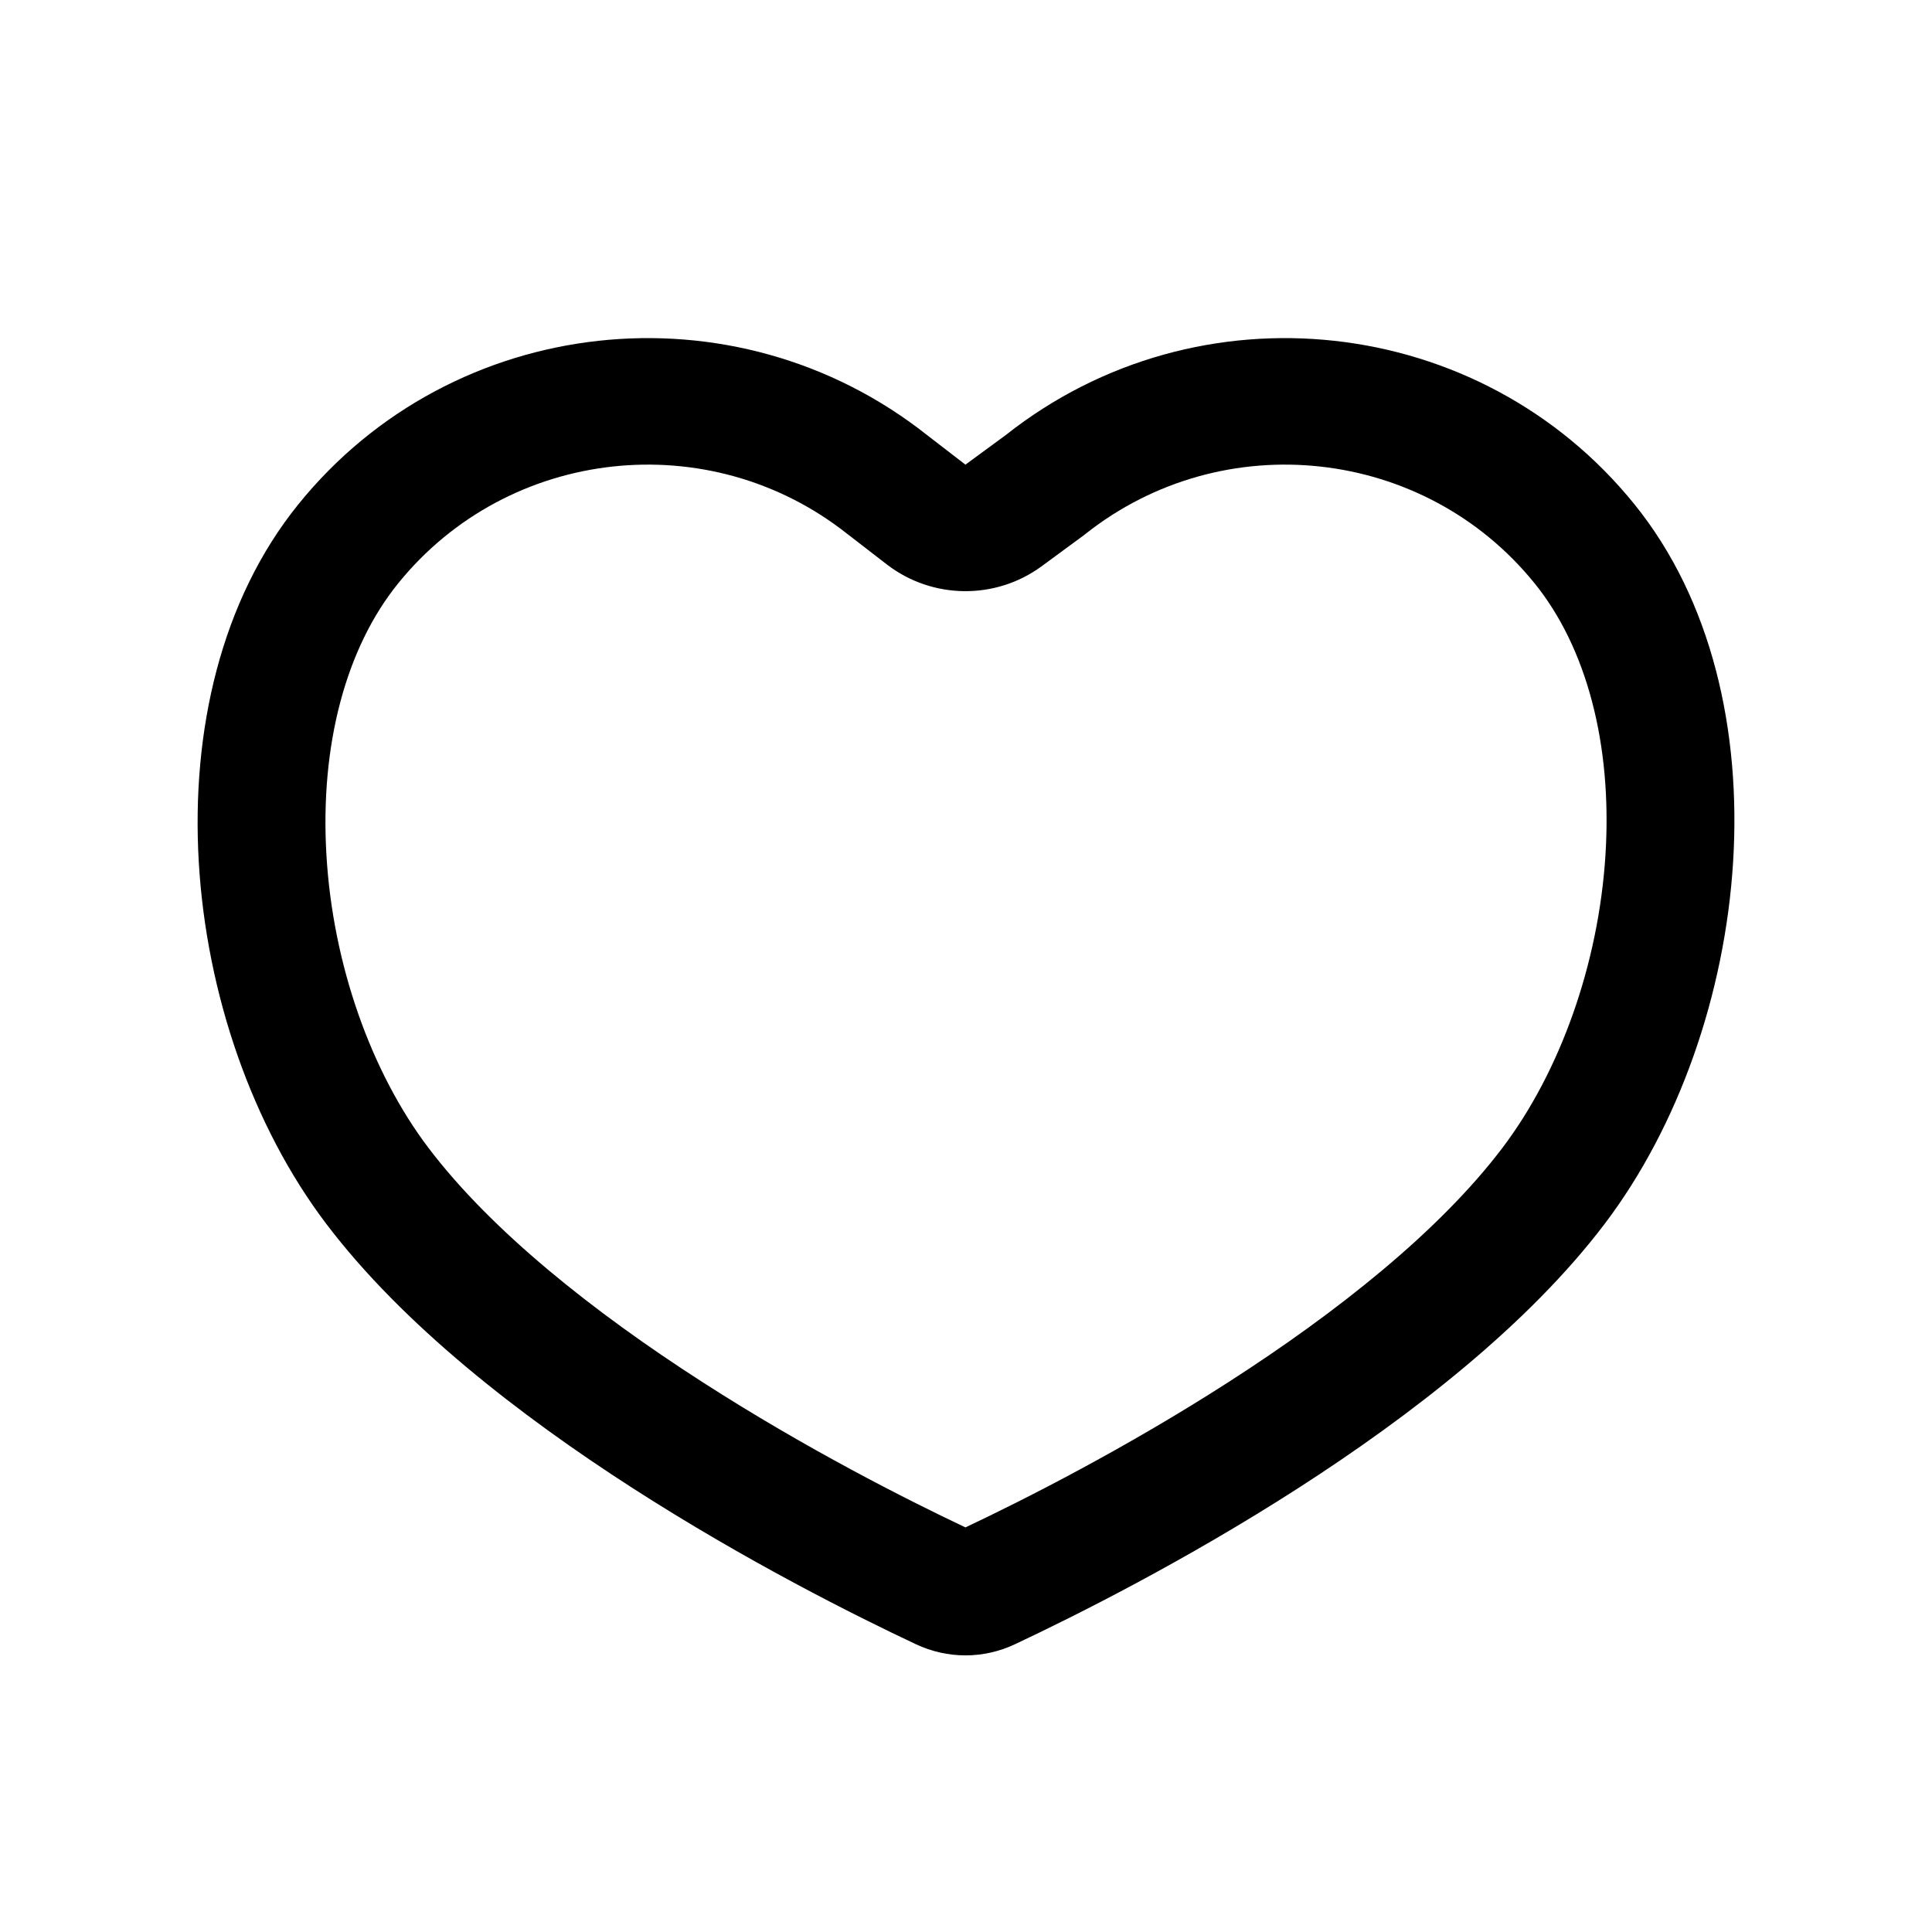
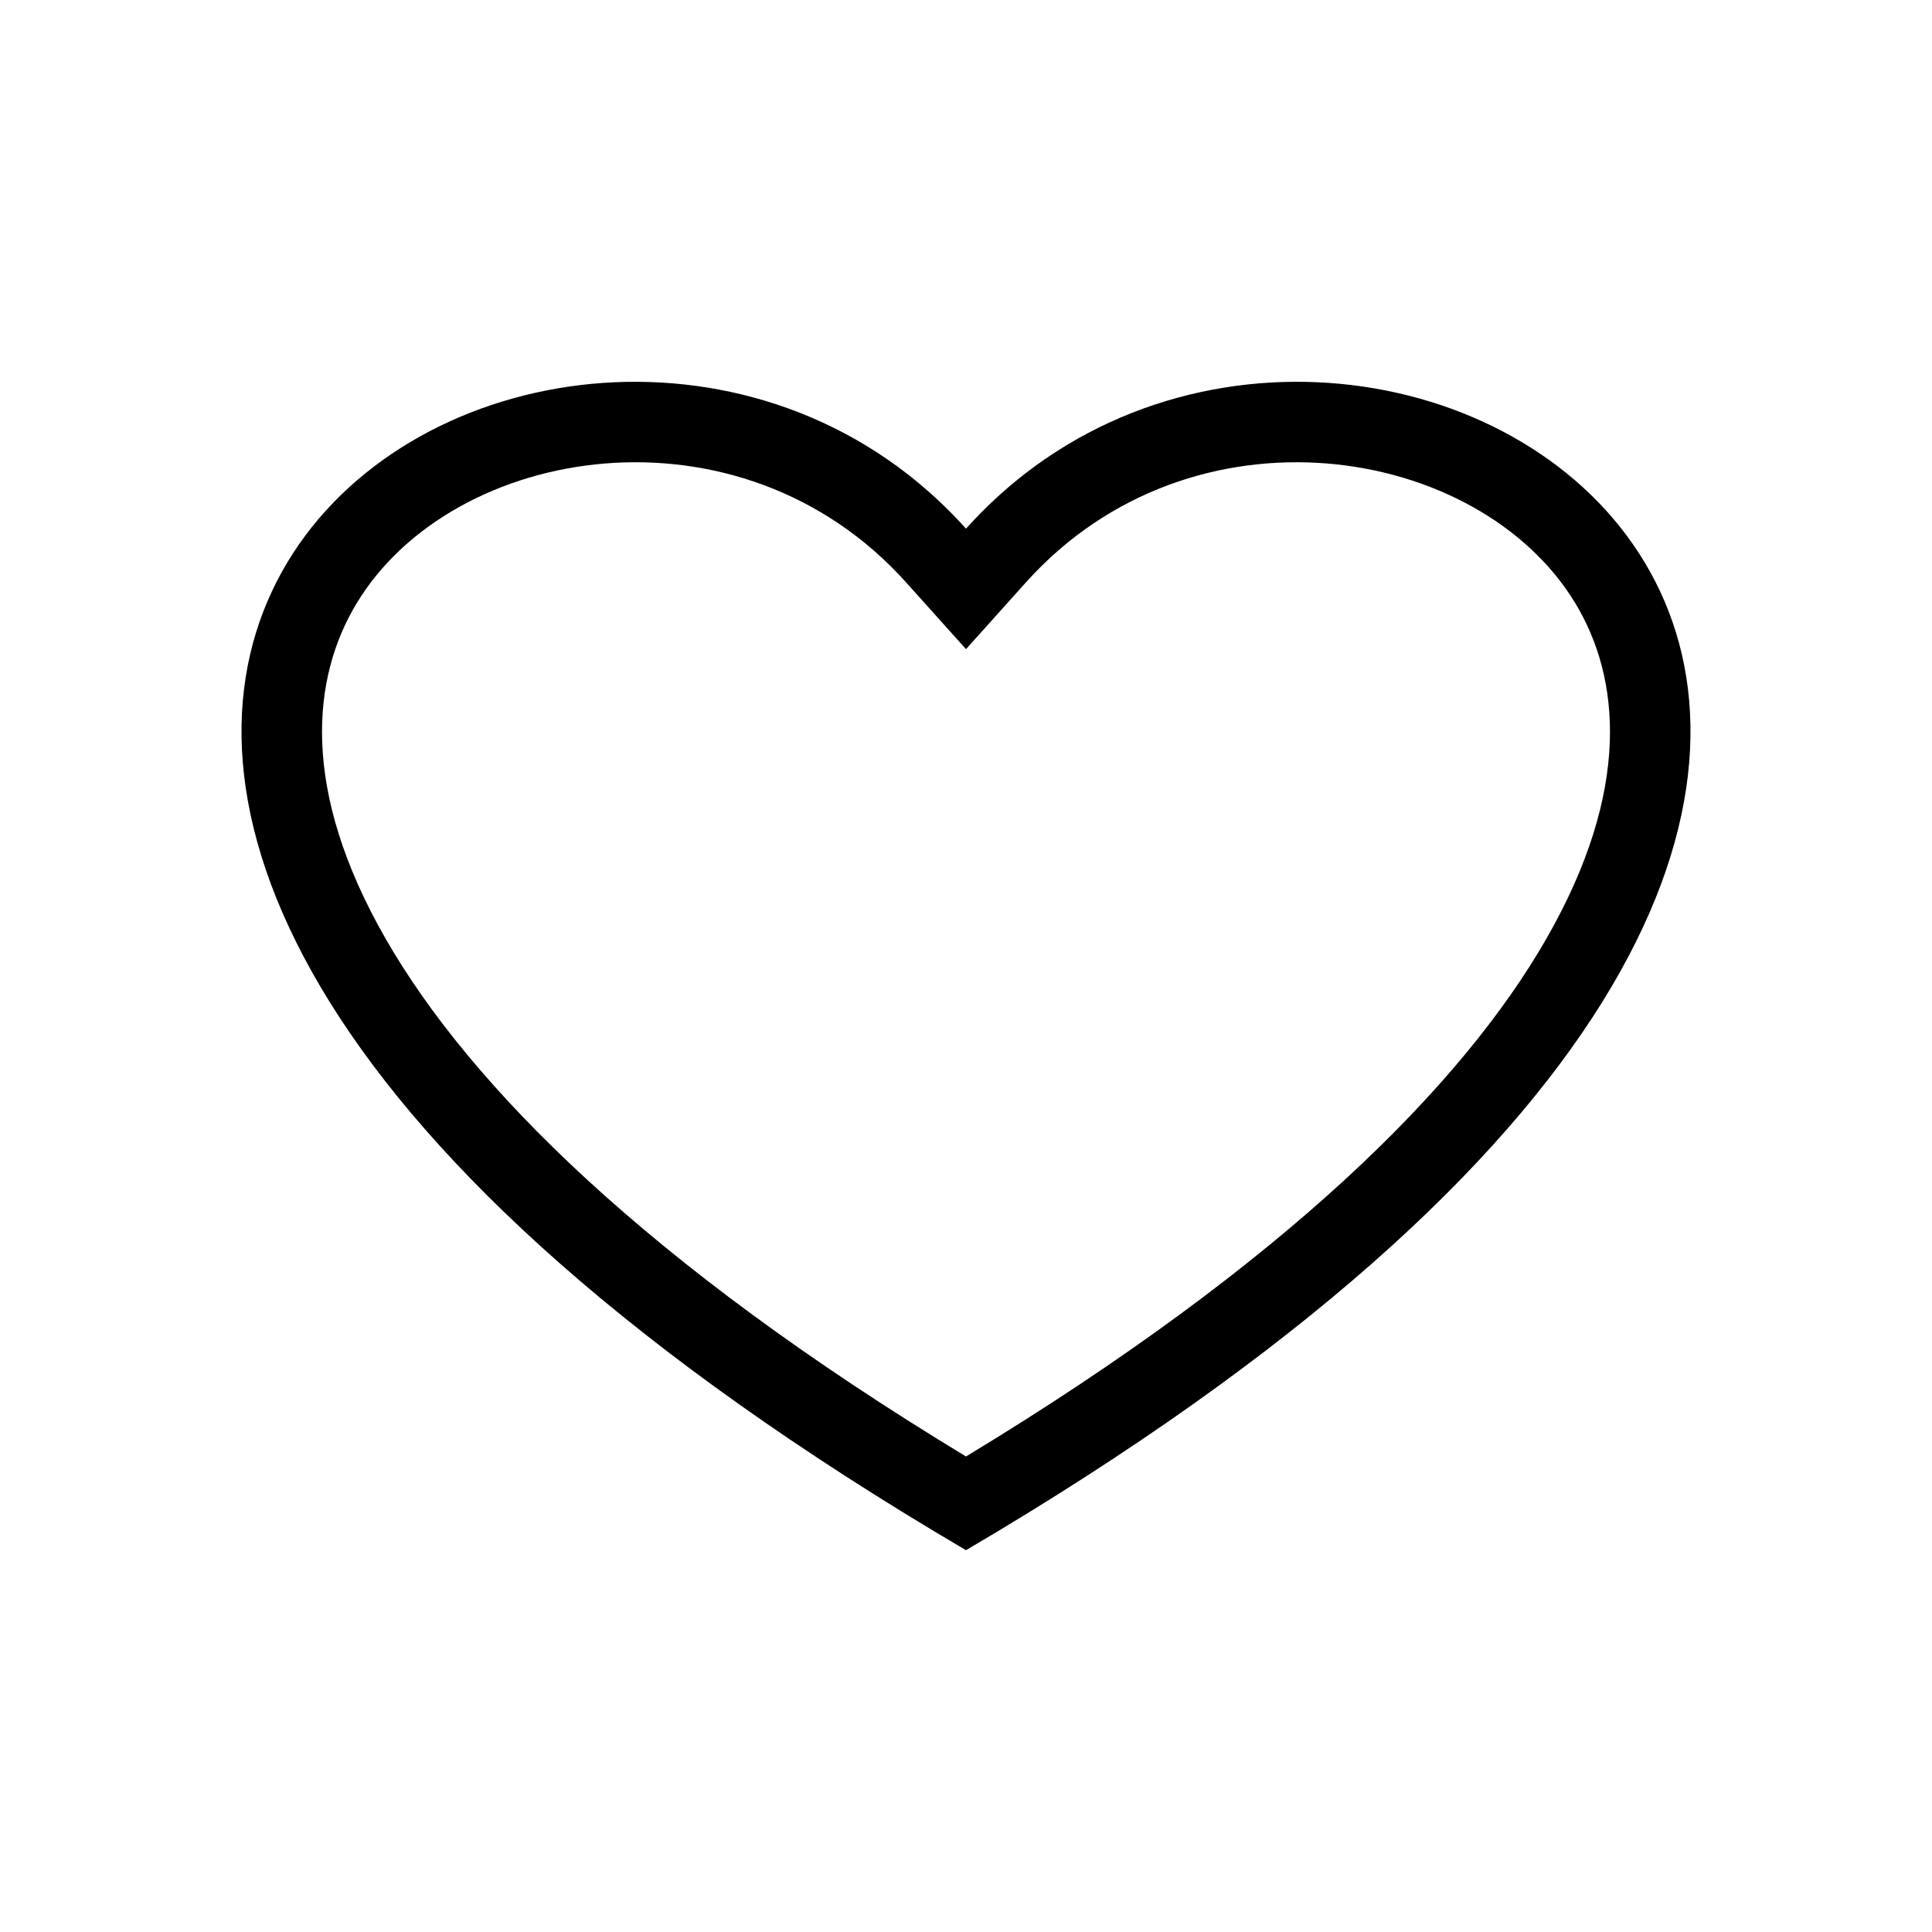
<svg xmlns="http://www.w3.org/2000/svg" width="24" height="24" viewBox="0 0 24 24">
-   <path fill-rule="evenodd" clip-rule="evenodd" d="M10.534 6.639L10.526 6.633C8.814 5.277 6.316 5.552 4.946 7.247C4.3 8.045 3.974 9.251 4.055 10.621C4.135 11.984 4.611 13.32 5.323 14.26C6.106 15.293 7.376 16.301 8.725 17.168C10.01 17.995 11.262 18.628 11.993 18.974C12.725 18.628 13.976 17.995 15.262 17.168C16.611 16.301 17.881 15.293 18.663 14.26C19.377 13.318 19.859 11.979 19.944 10.615C20.029 9.245 19.707 8.042 19.064 7.247C17.694 5.552 15.196 5.277 13.484 6.633L13.461 6.651L12.94 7.034C12.367 7.455 11.581 7.446 11.017 7.012L10.534 6.639ZM11.993 5.772L11.518 5.406C9.121 3.508 5.623 3.892 3.706 6.265C1.788 8.637 2.211 12.772 4.053 15.203C5.95 17.707 9.864 19.713 11.377 20.425C11.77 20.61 12.217 20.61 12.609 20.425C14.122 19.713 18.036 17.707 19.934 15.203C21.776 12.772 22.222 8.637 20.304 6.265C18.387 3.892 14.889 3.508 12.492 5.406L11.993 5.772Z" />
+   <path fill-rule="evenodd" clip-rule="evenodd" d="M12 8.064L11.256 7.235C9.186 4.93 5.626 5.514 4.43 7.495C3.876 8.413 3.724 9.804 4.792 11.664C5.836 13.482 8.027 15.688 12 18.093C15.973 15.688 18.164 13.482 19.208 11.664C20.276 9.804 20.124 8.412 19.57 7.495C18.374 5.514 14.814 4.93 12.744 7.235L12 8.064ZM12 19.257C-4.673 9.465 5.923 1.746 11.268 5.885C11.525 6.085 11.771 6.312 12 6.567C12.229 6.312 12.475 6.085 12.732 5.885C18.077 1.746 28.673 9.464 12 19.257Z" />
</svg>
